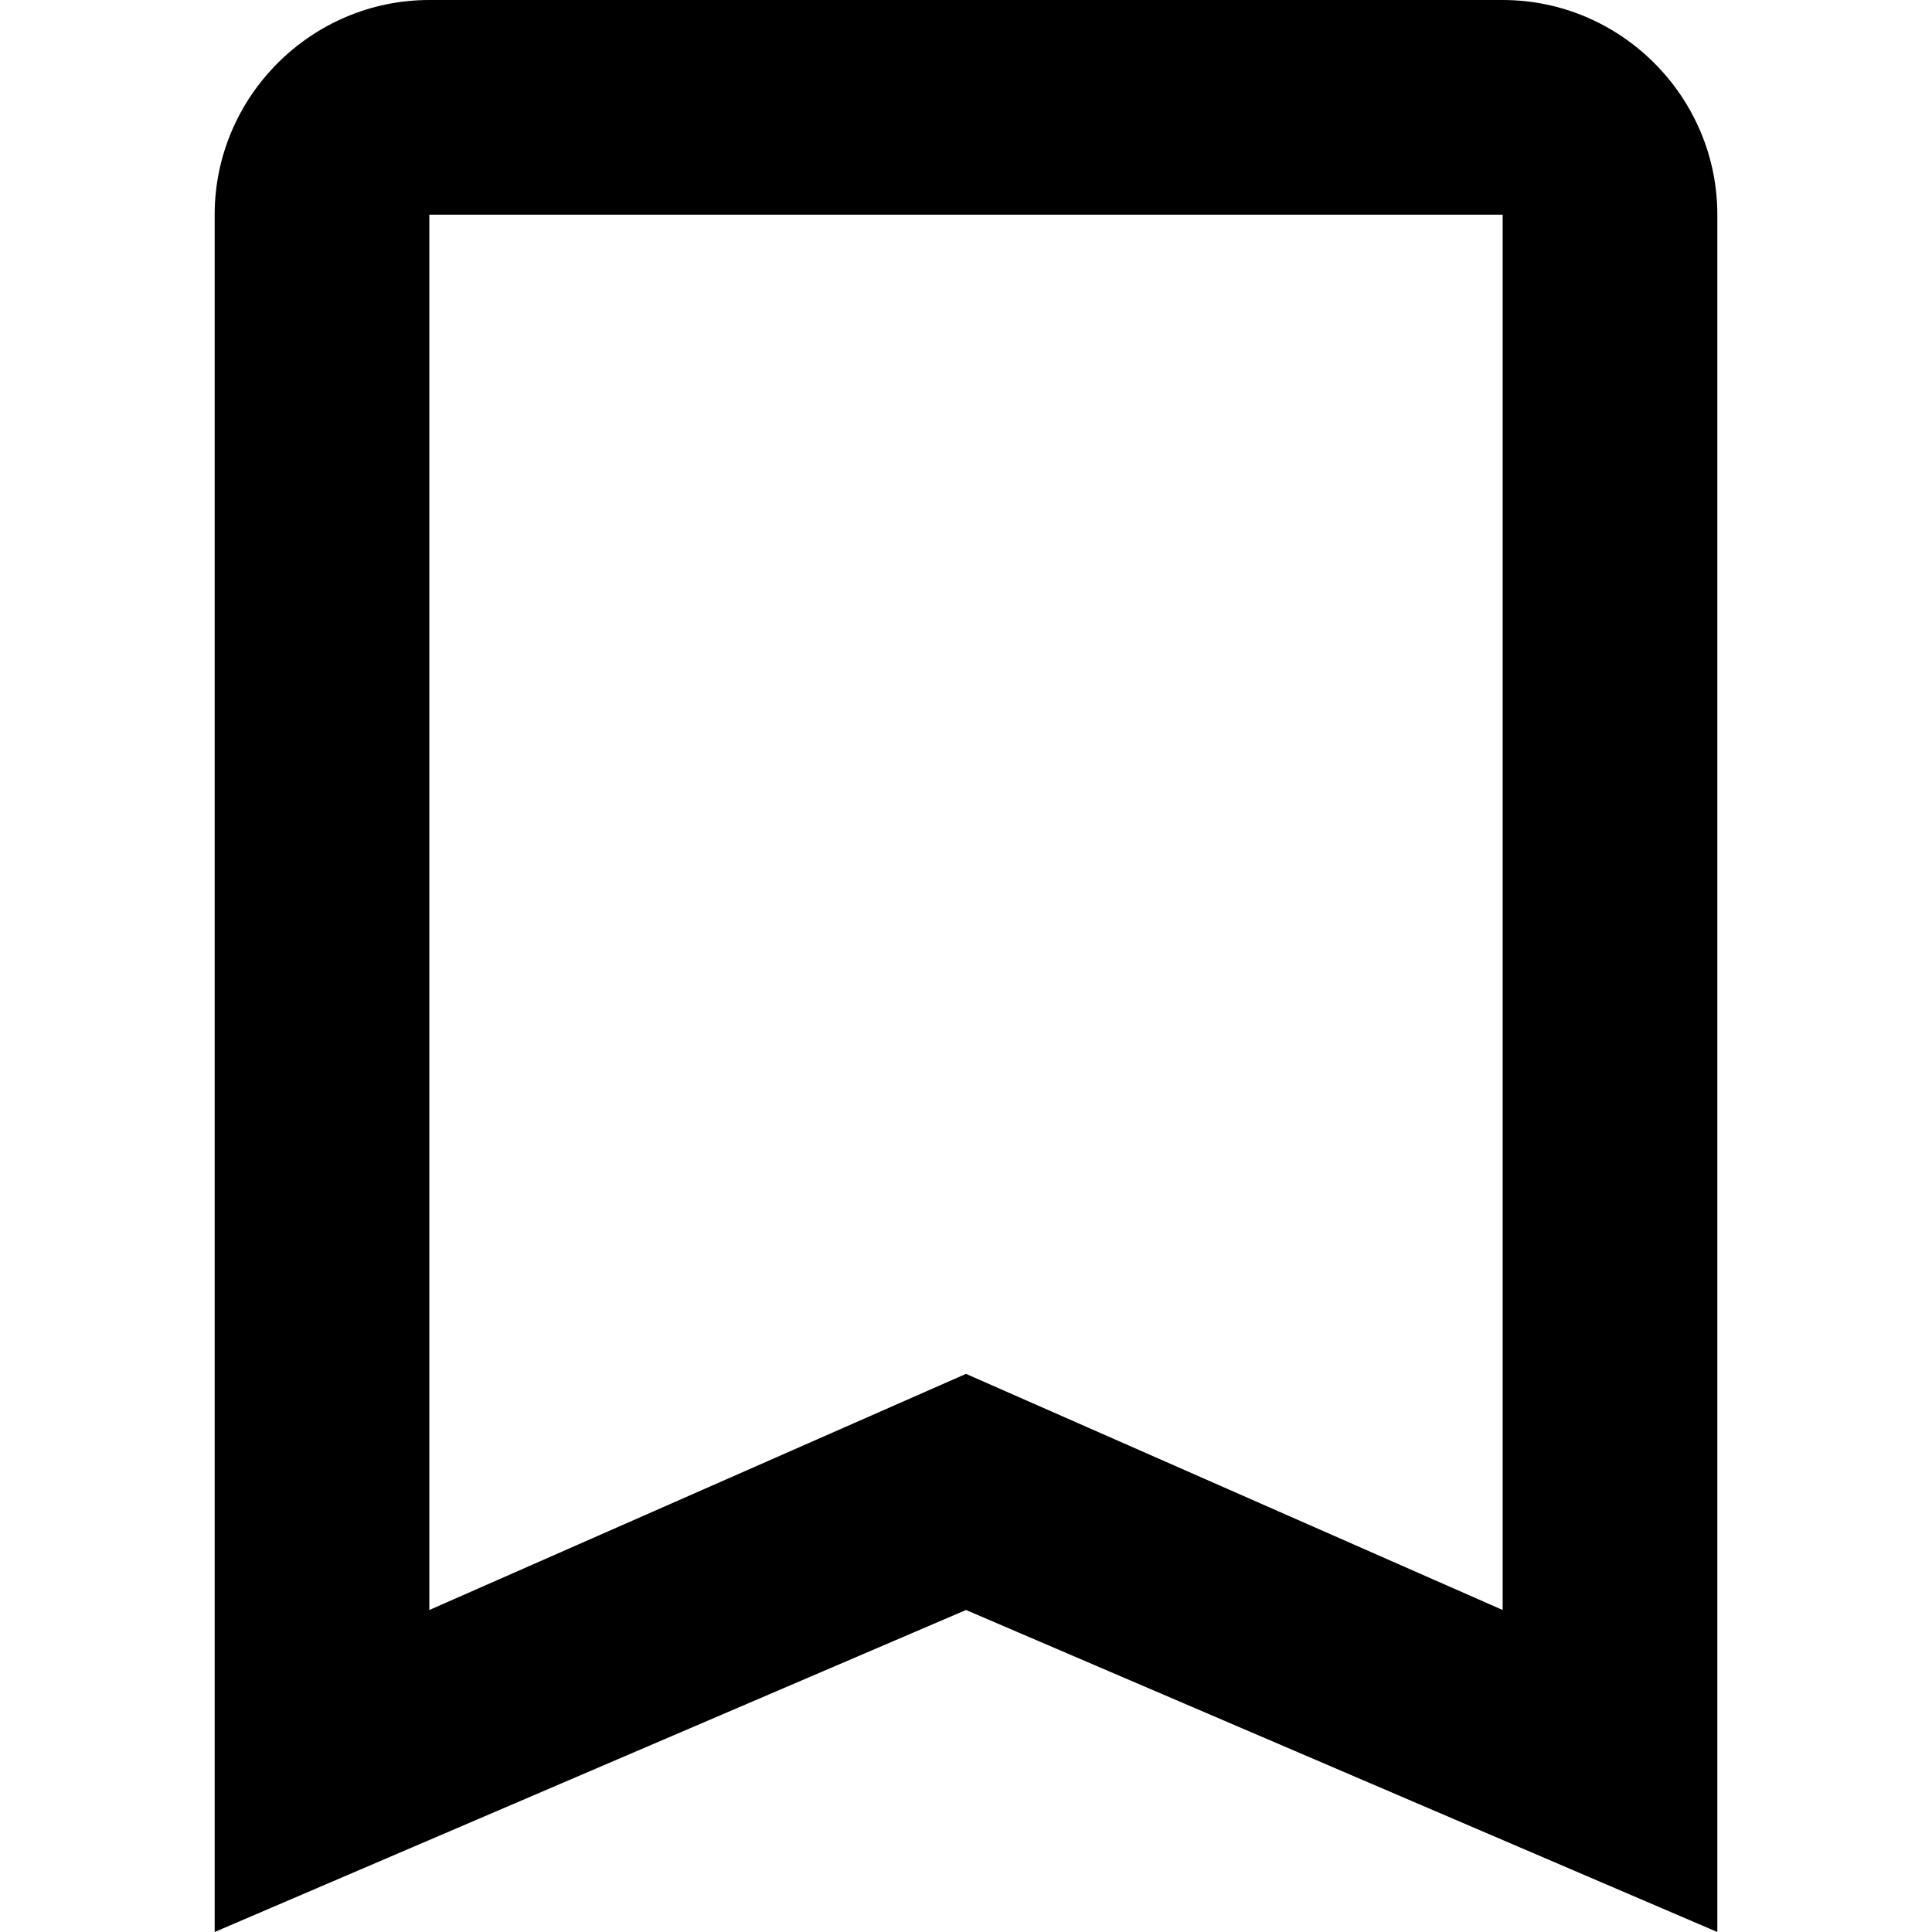
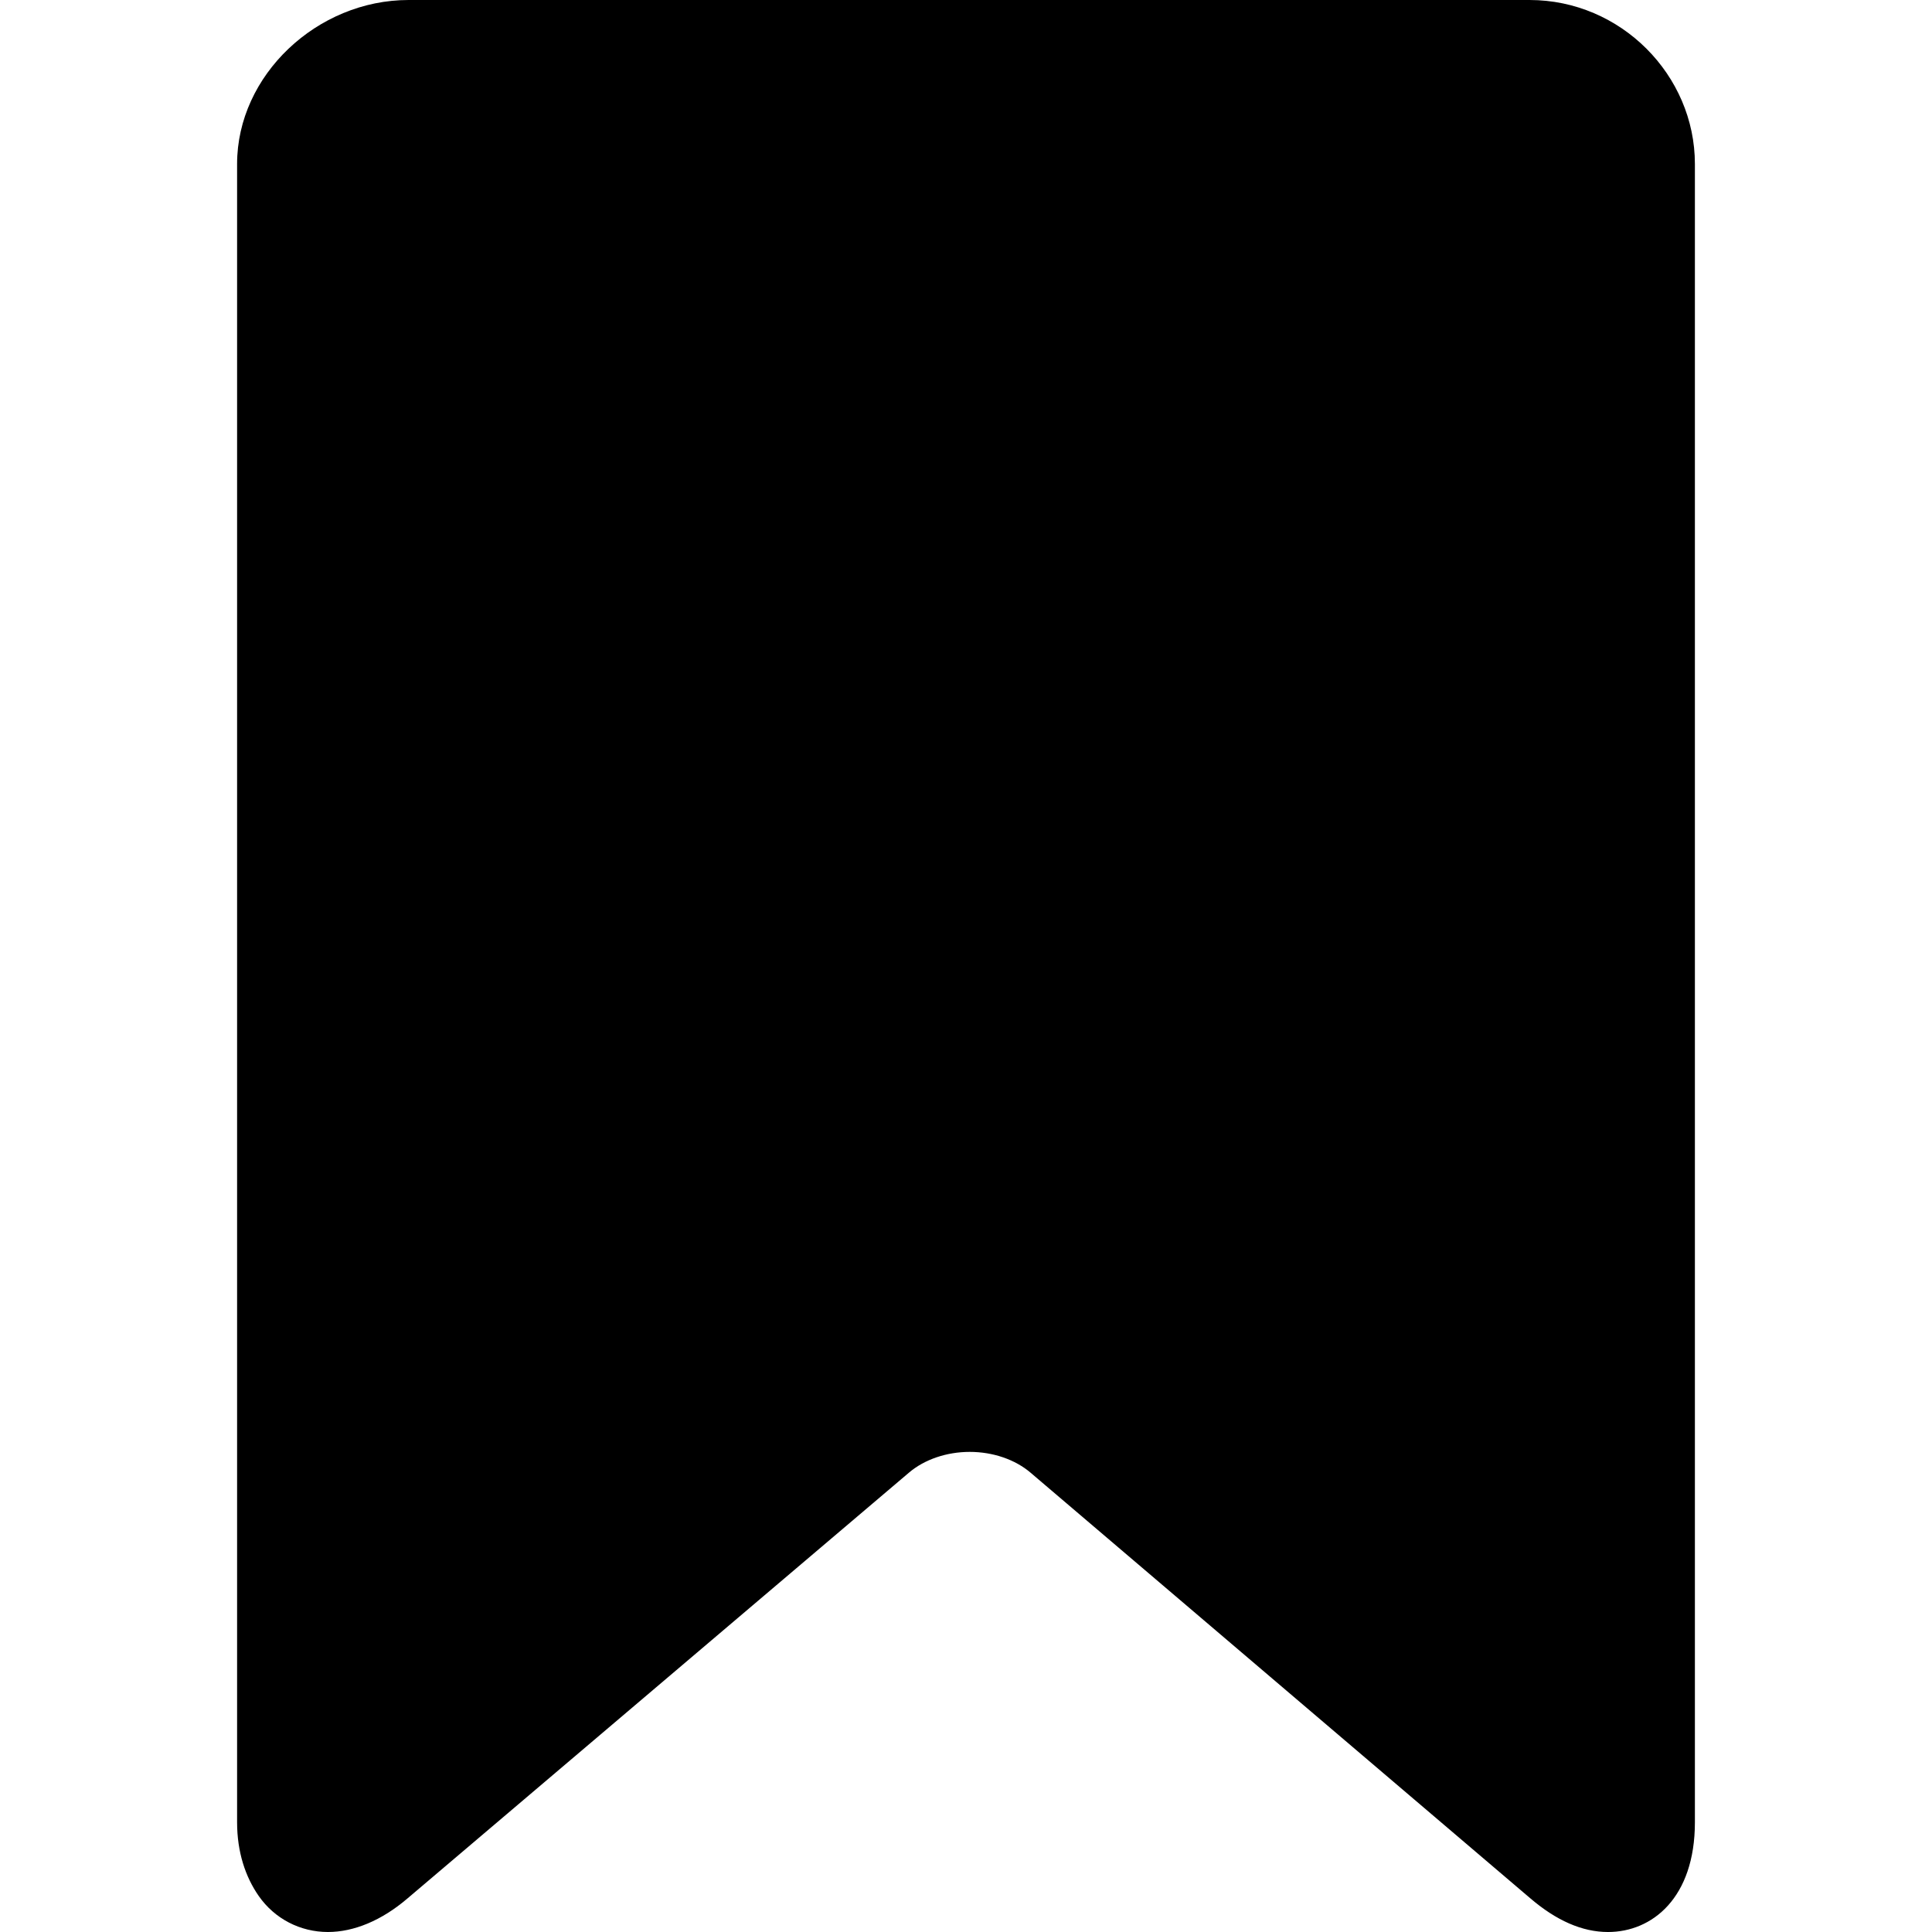
- <svg xmlns="http://www.w3.org/2000/svg" version="1.1" id="Capa_1" x="0px" y="0px" width="459px" height="459px" viewBox="0 0 459 459" style="enable-background:new 0 0 459 459;" xml:space="preserve">
-   <g>
-     <g id="bookmark-outline">
-       <path d="M357,0H102C73.95,0,51,22.95,51,51v408l178.5-76.5L408,459V51C408,22.95,385.05,0,357,0z M357,382.5l-127.5-56.1    L102,382.5V51h255V382.5z" />
-     </g>
-   </g>
+ <svg xmlns="http://www.w3.org/2000/svg" version="1.1" id="Capa_1" x="0px" y="0px" viewBox="0 0 212.045 212.045" style="enable-background:new 0 0 212.045 212.045;" xml:space="preserve">
+   <path d="M167.871,0H44.84C34.82,0,26.022,8.243,26.022,18v182c0,3.266,0.909,5.988,2.374,8.091c1.752,2.514,4.573,3.955,7.598,3.954  c2.86,0,5.905-1.273,8.717-3.675l55.044-46.735c1.7-1.452,4.142-2.284,6.681-2.284c2.538,0,4.975,0.832,6.68,2.288l54.86,46.724  c2.822,2.409,5.657,3.683,8.512,3.683c4.828,0,9.534-3.724,9.534-12.045V18C186.022,8.243,177.891,0,167.871,0z" />
  <g>
</g>
  <g>
</g>
  <g>
</g>
  <g>
</g>
  <g>
</g>
  <g>
</g>
  <g>
</g>
  <g>
</g>
  <g>
</g>
  <g>
</g>
  <g>
</g>
  <g>
</g>
  <g>
</g>
  <g>
</g>
  <g>
</g>
</svg>
